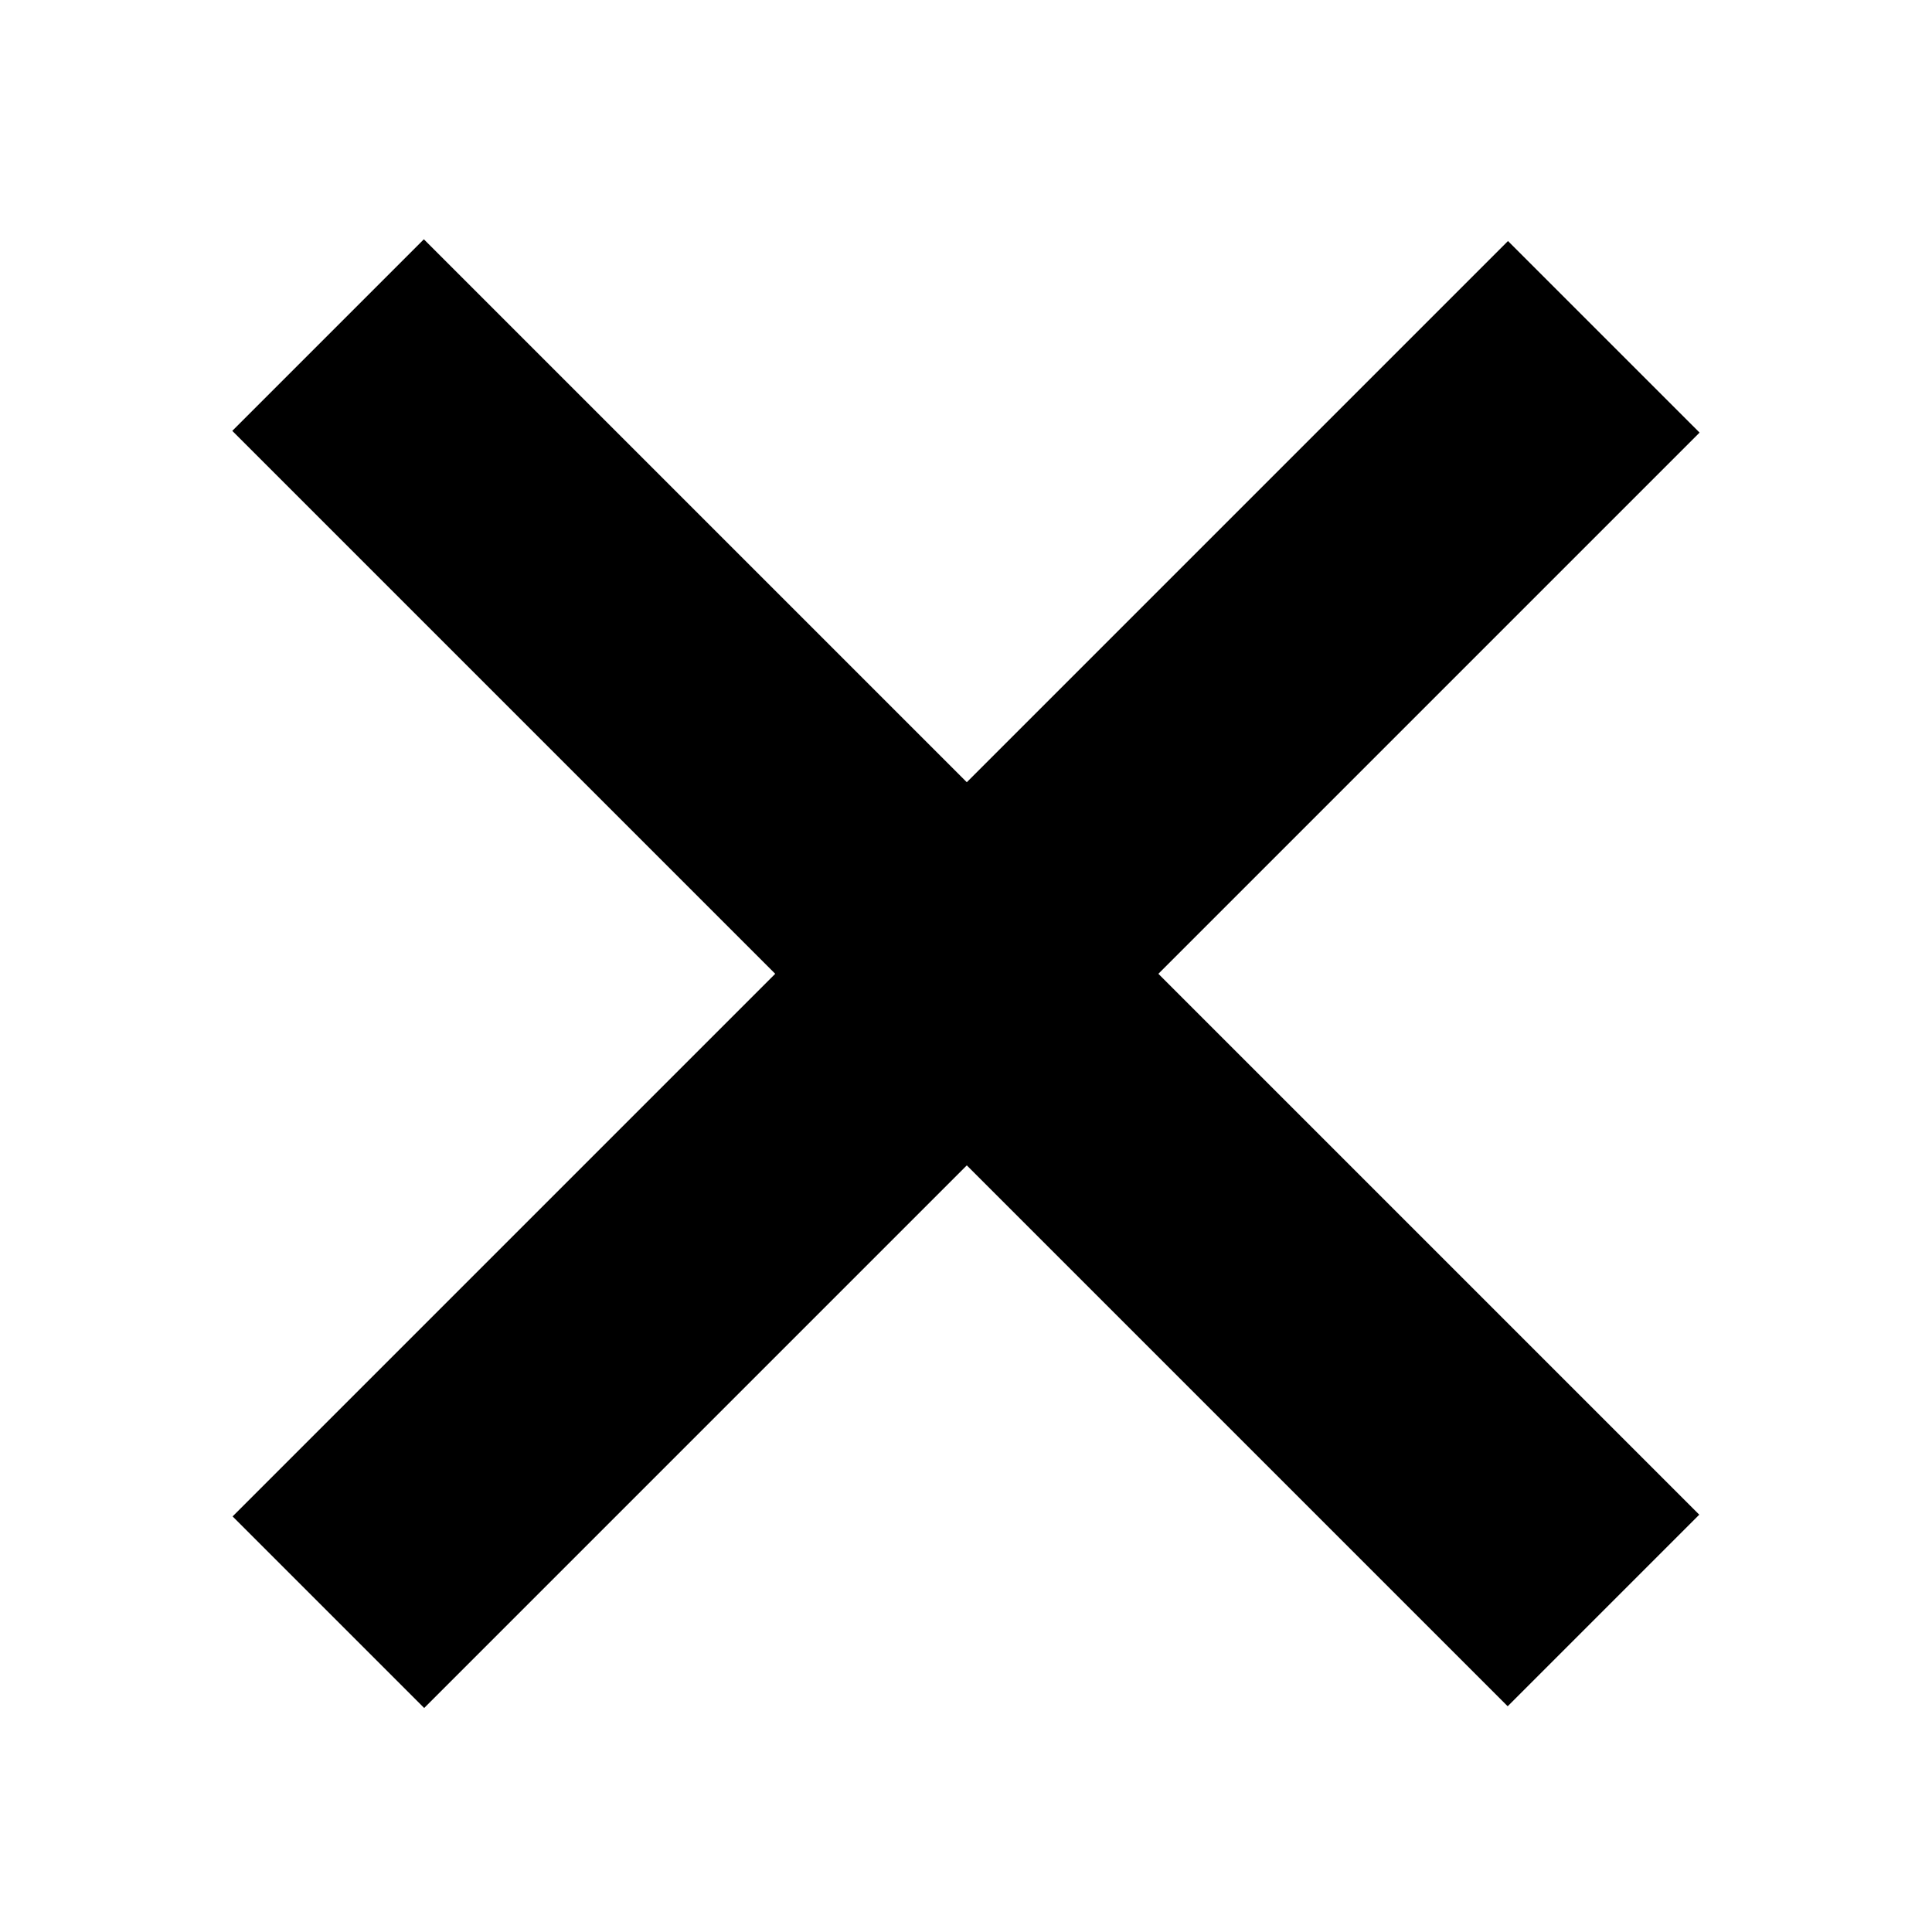
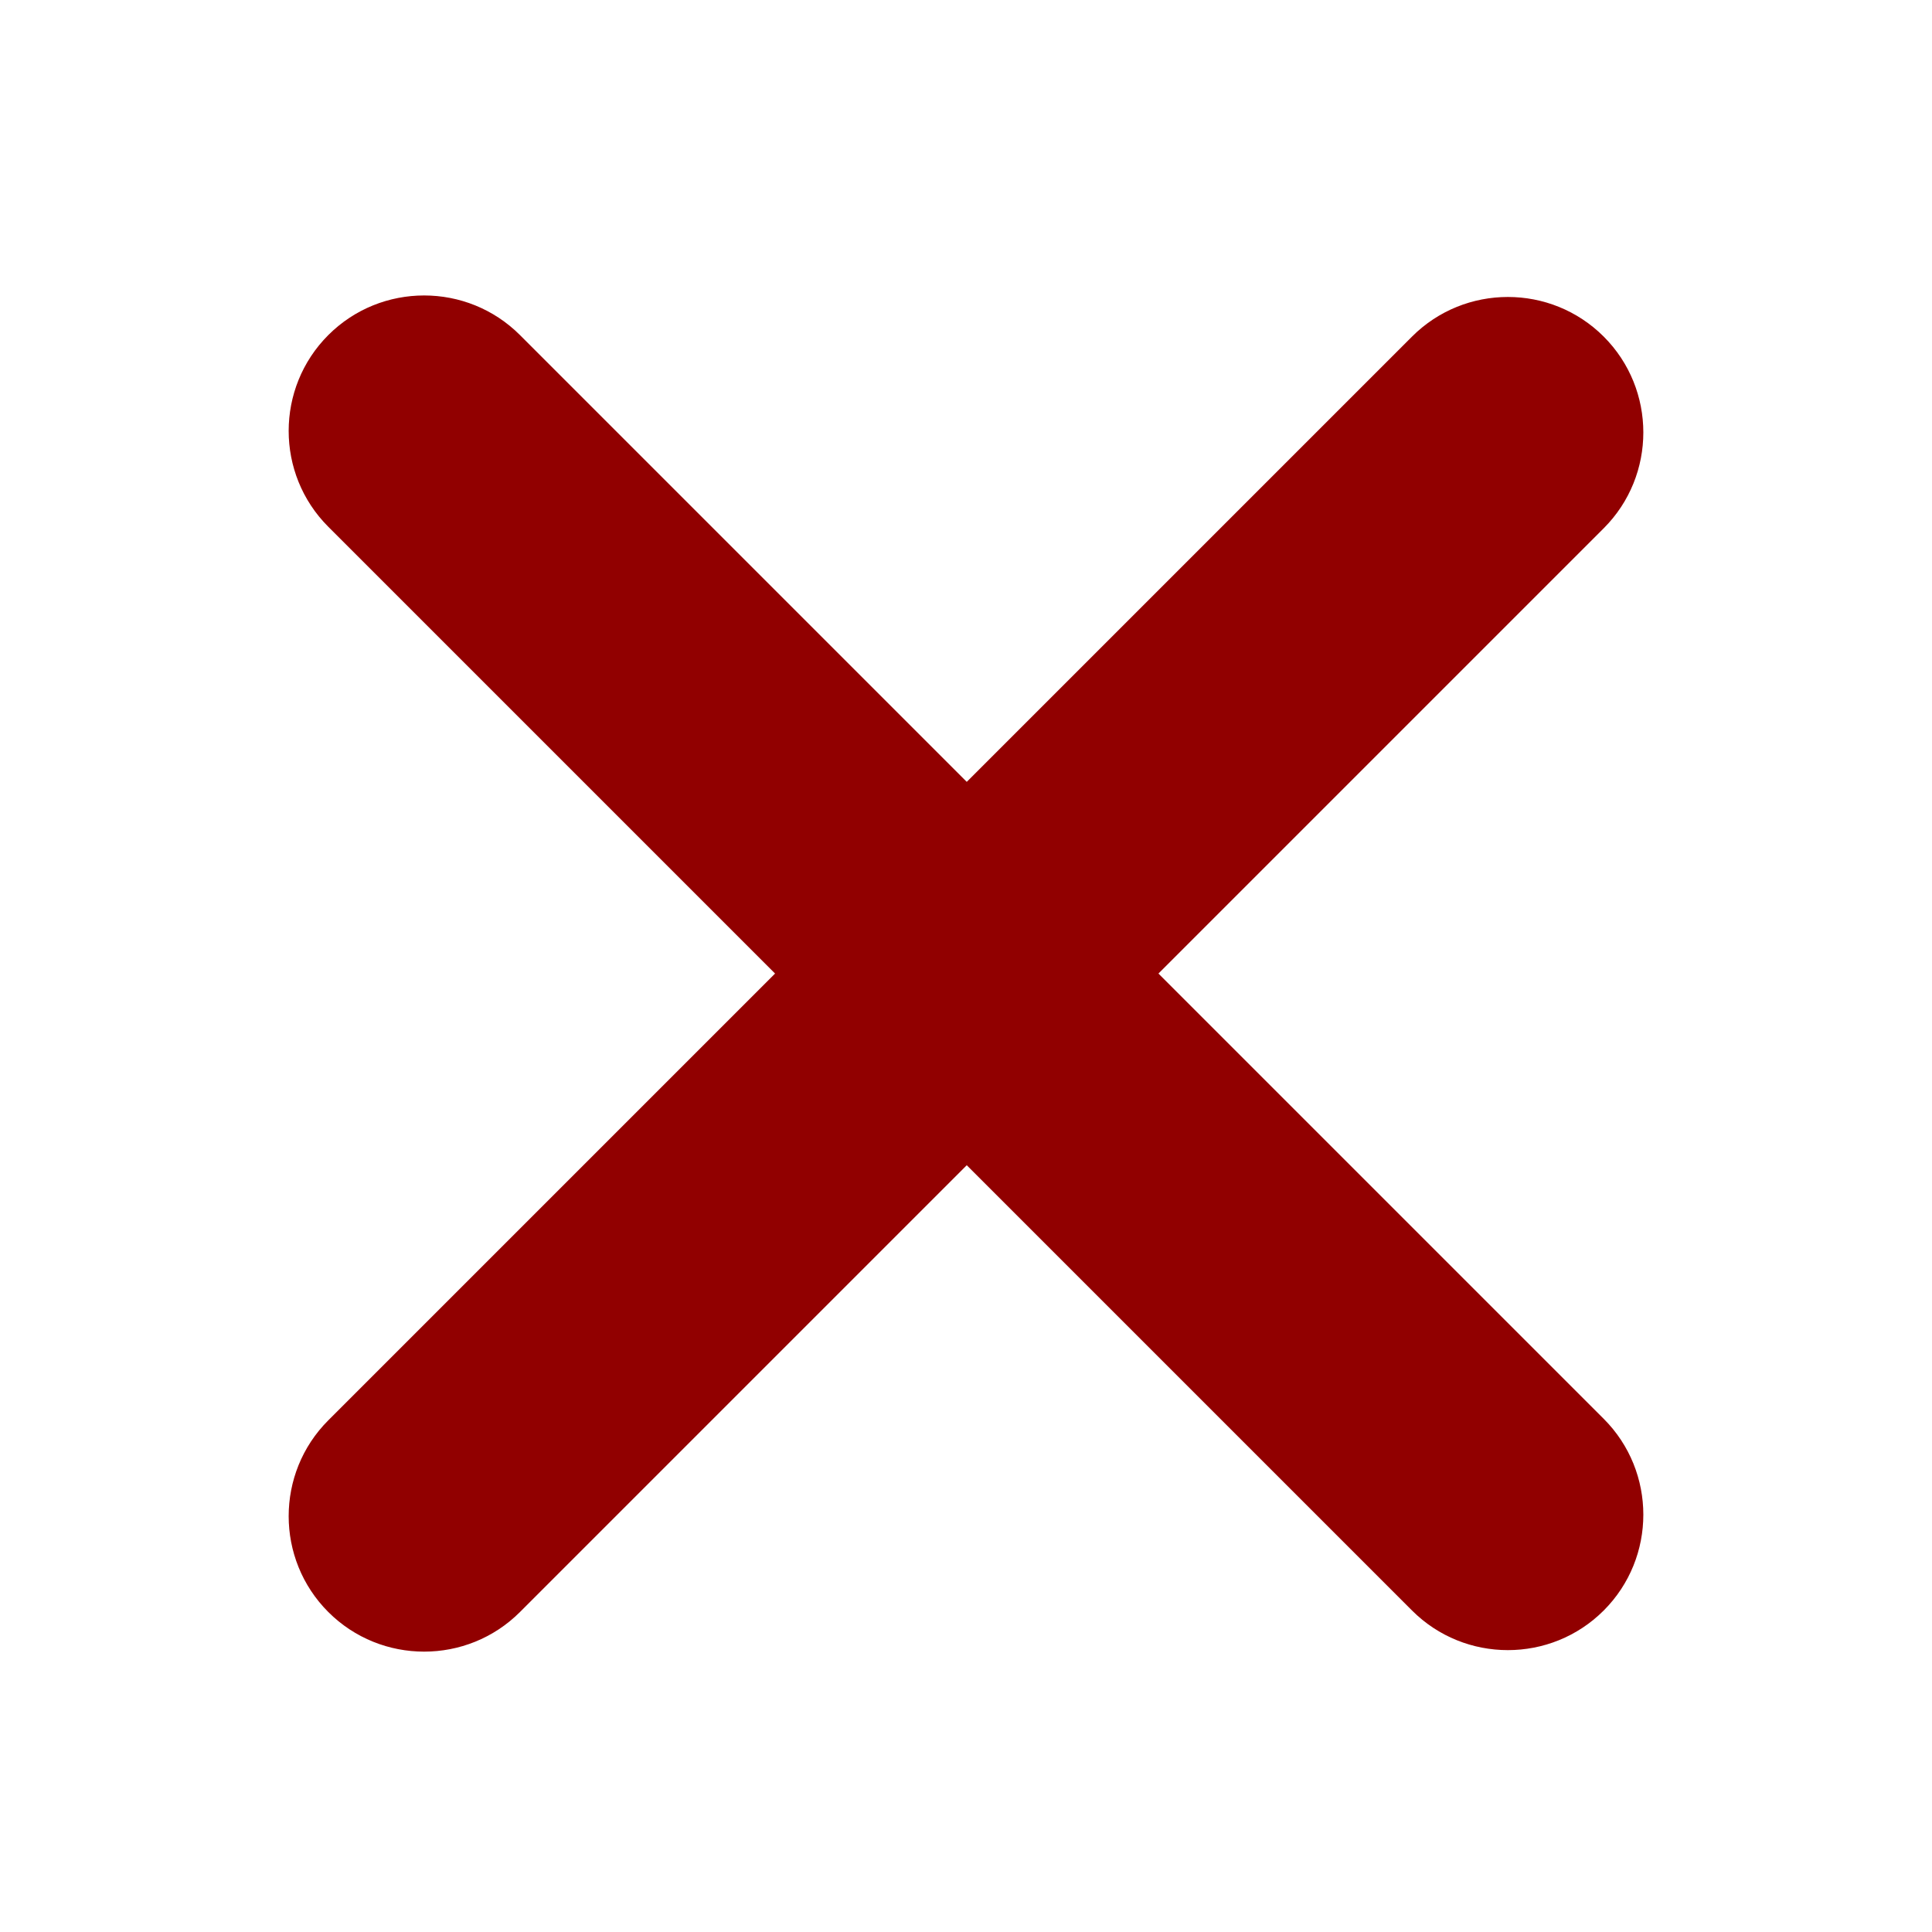
- <svg xmlns="http://www.w3.org/2000/svg" viewBox="0 0 256 256" enable-background="new 0 0 256 256">
-   <path d="M199.776 226.088l-168.997-168.997 25.385-25.385 168.997 168.997zM225.202 57.321l-168.997 168.997-25.385-25.385 168.997-168.997z" />
+ <svg xmlns="http://www.w3.org/2000/svg" version="1.1" id="Layer_1" x="0px" y="0px" viewBox="0 0 256 256" style="enable-background:new 0 0 256 256;" xml:space="preserve">
+   <style type="text/css">
+ 	.st0{fill:#910000;}
+ </style>
+   <path class="st0" d="M187.1,213.4L43.5,69.8c-7-7-7-18.4,0-25.4l0,0c7-7,18.4-7,25.4,0L212.5,188c7,7,7,18.4,0,25.4l0,0  C205.5,220.4,194.1,220.4,187.1,213.4z M212.5,70L68.9,213.6c-7,7-18.4,7-25.4,0l0,0c-7-7-7-18.4,0-25.4L187.1,44.6  c7-7,18.4-7,25.4,0l0,0C219.5,51.6,219.5,63,212.5,70z" />
</svg>
